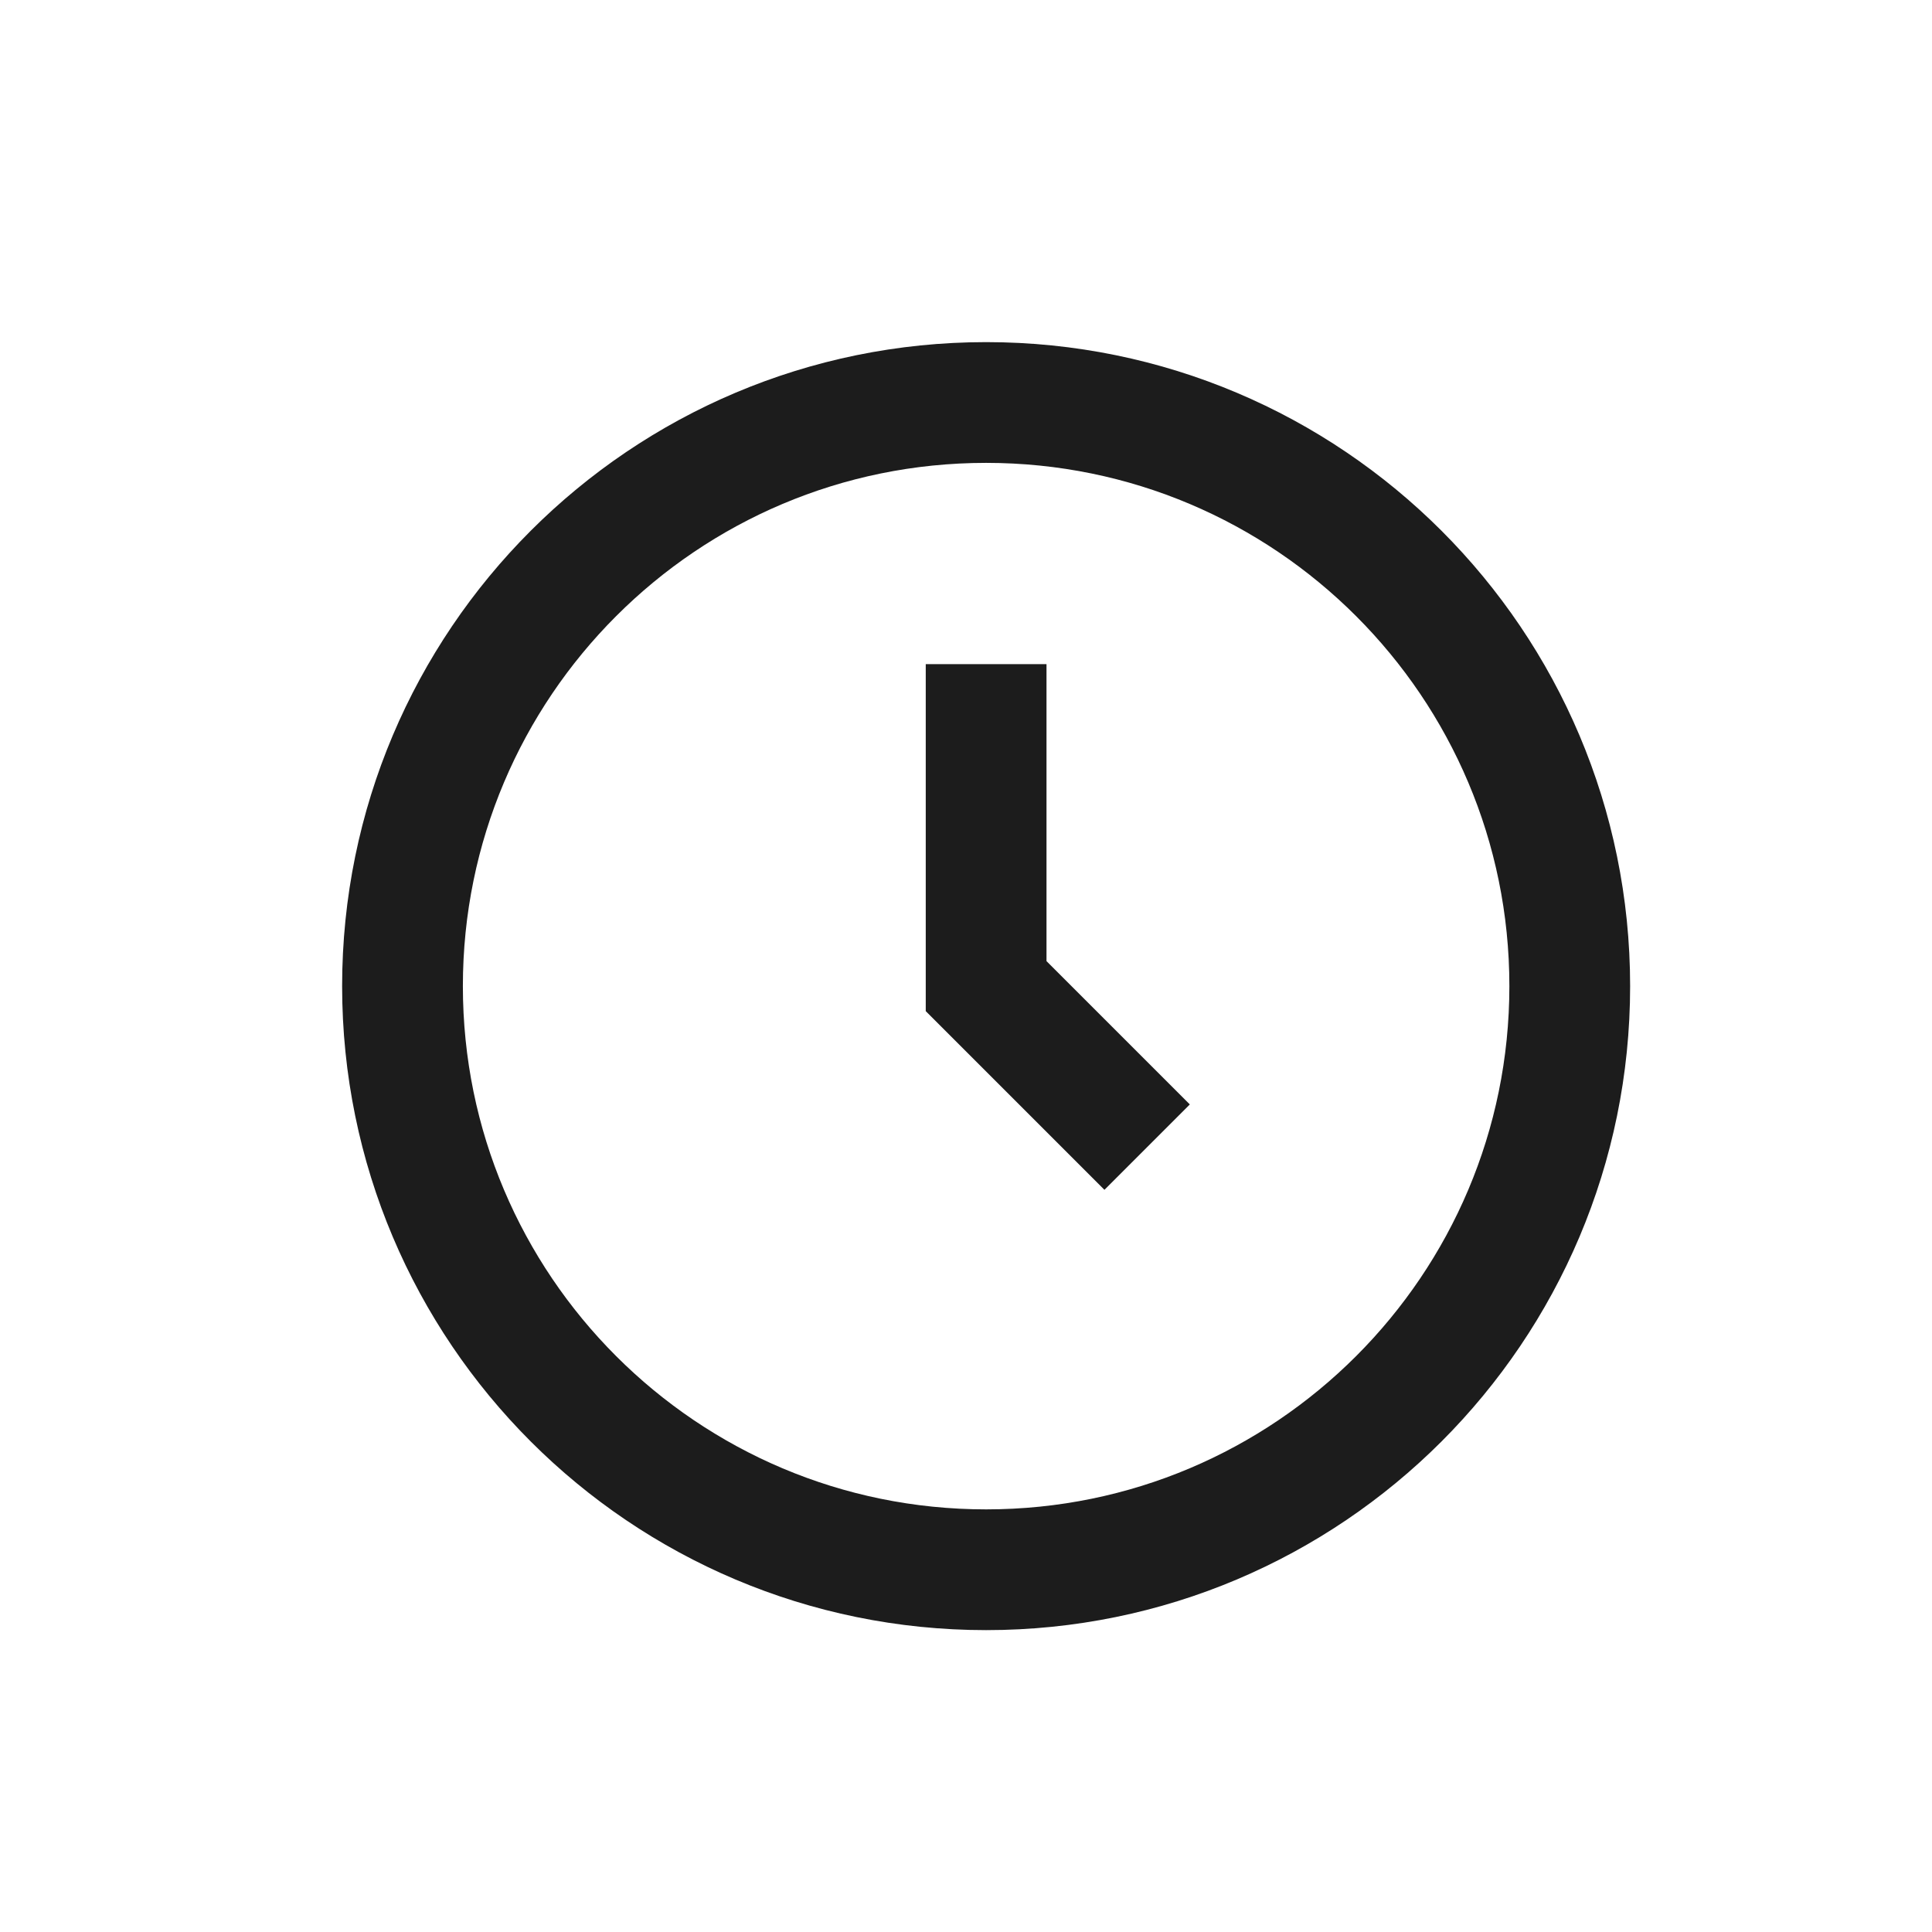
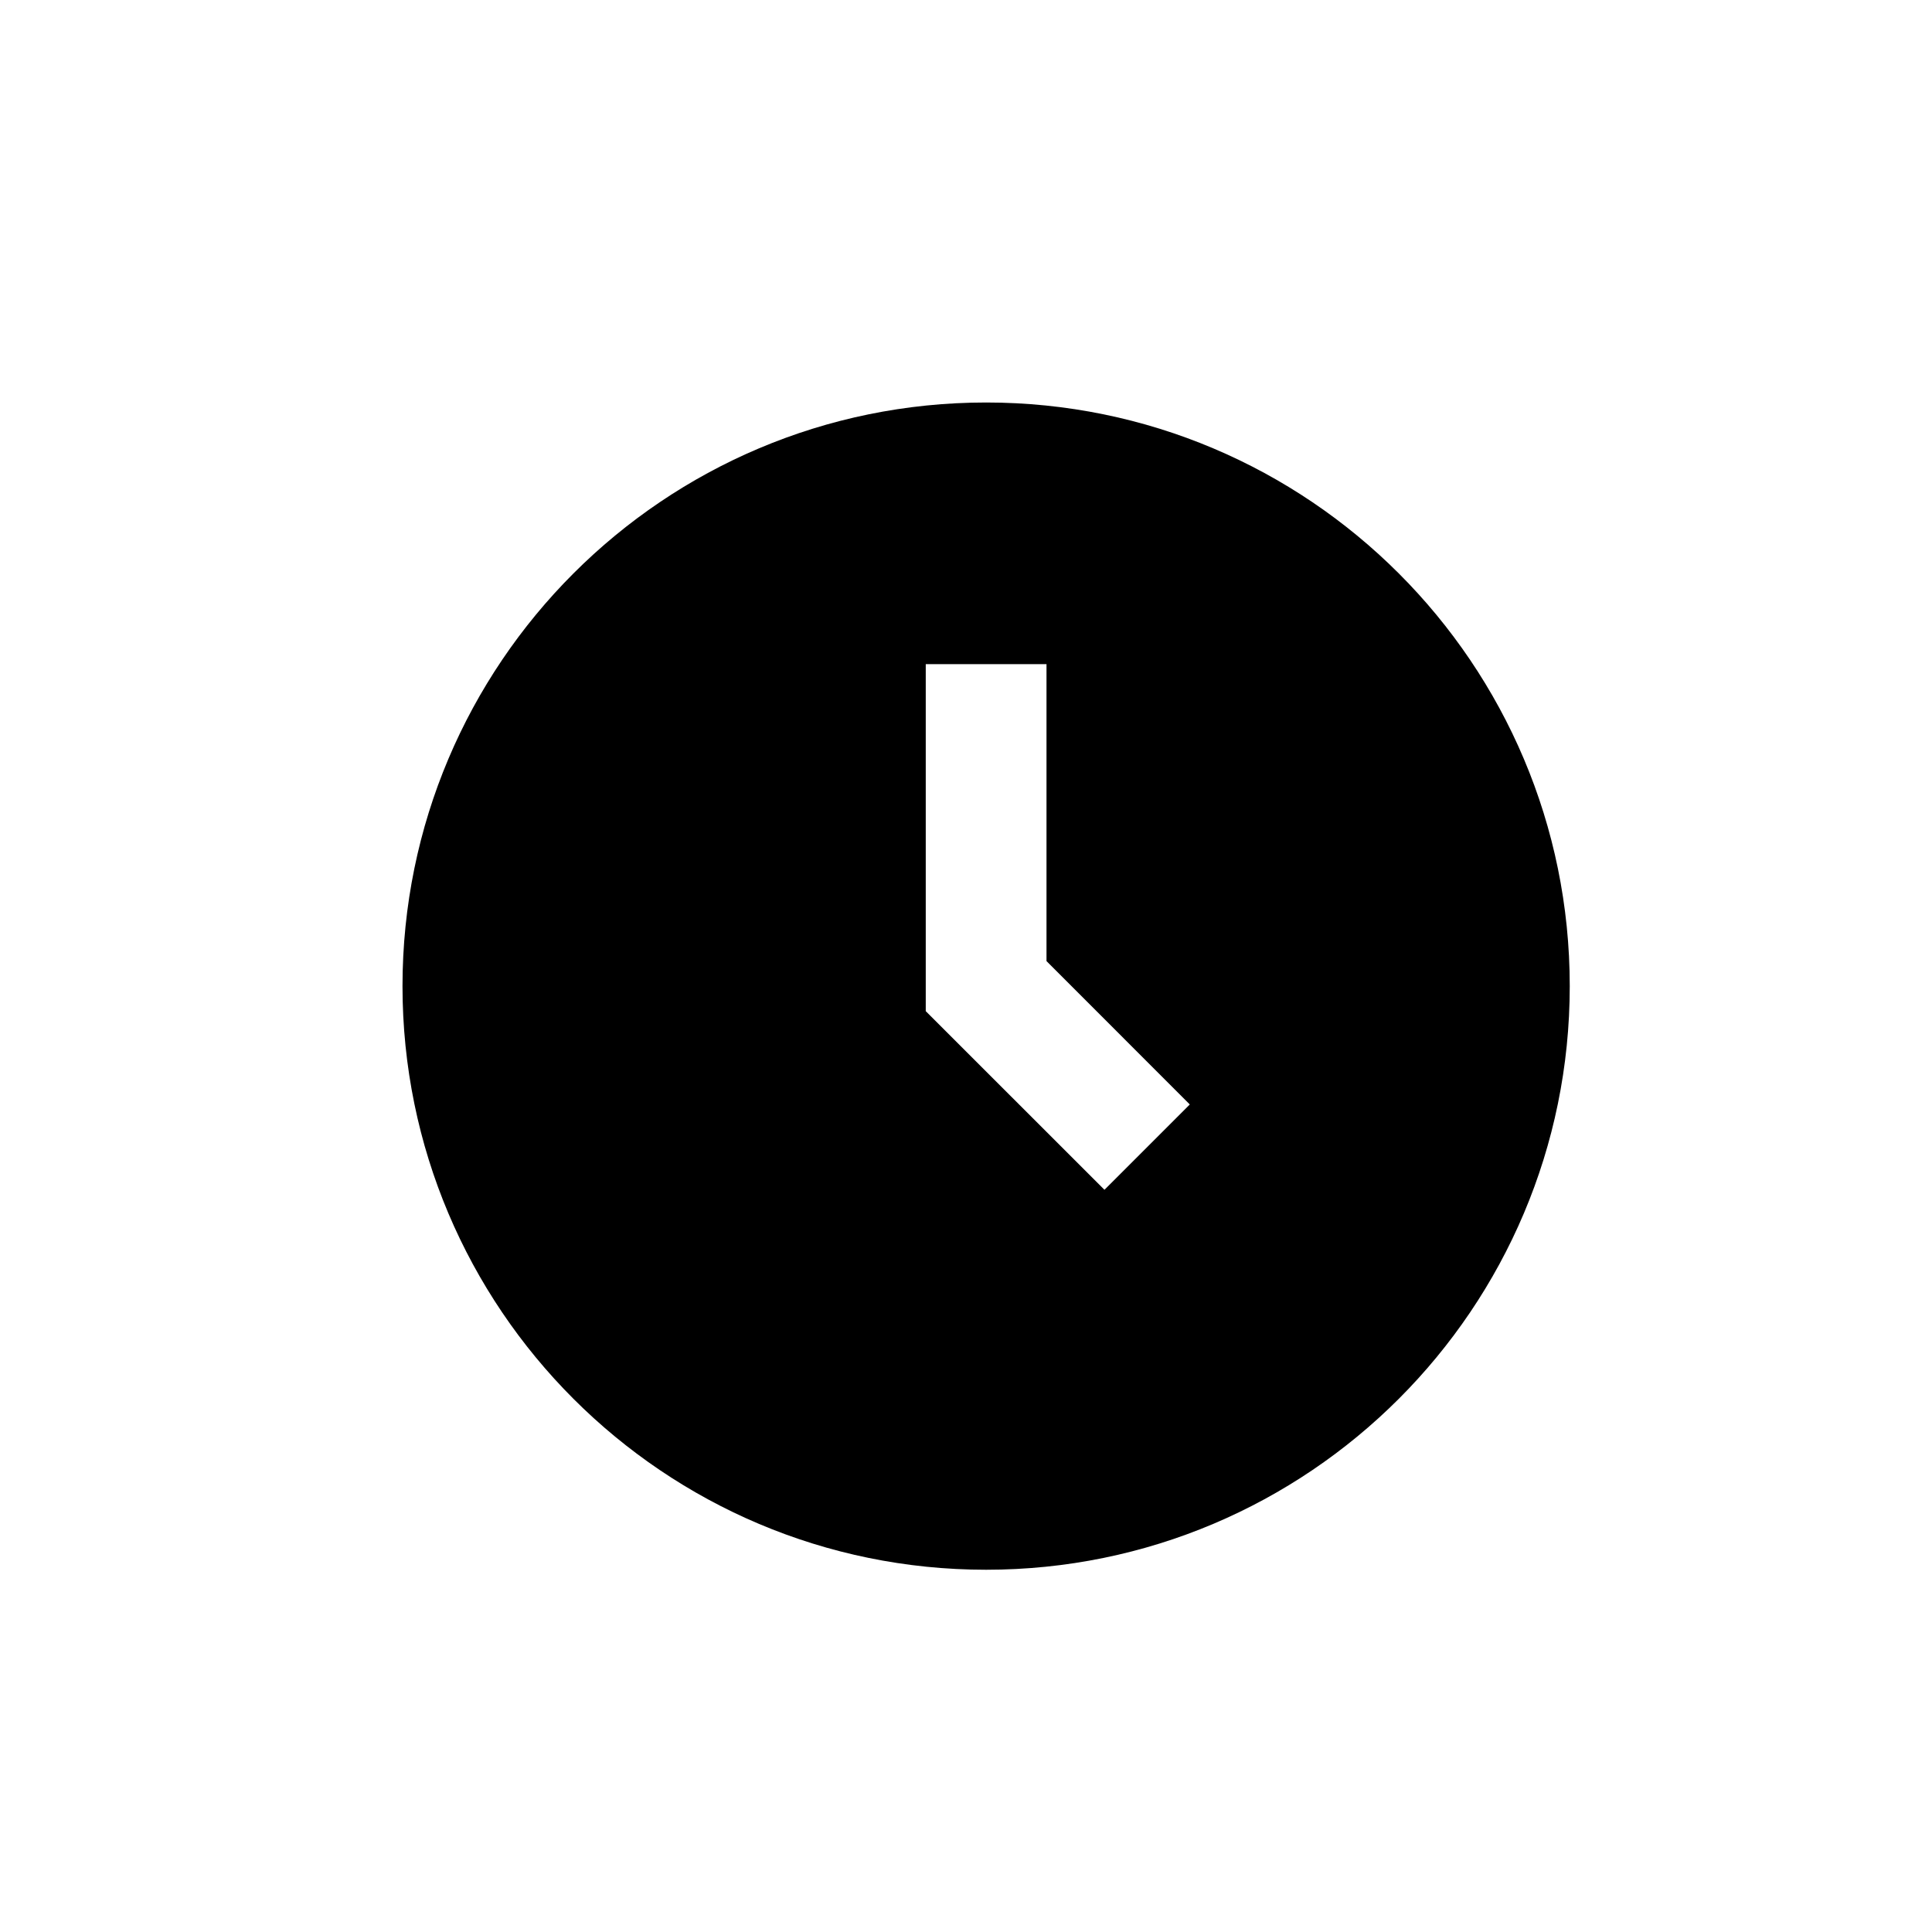
- <svg xmlns="http://www.w3.org/2000/svg" width="24" height="24" viewBox="0 0 24 24" fill="none">
-   <path d="M12.25 8.25V12.25L14.25 14.25M19.5 12.25C19.5 16.254 16.254 19.5 12.25 19.5C8.246 19.5 5 16.254 5 12.25C5 8.246 8.246 5 12.25 5C16.254 5 19.5 8.246 19.5 12.25Z" stroke="#1C1C1C" stroke-width="1.5" />
+ <svg xmlns="http://www.w3.org/2000/svg" width="24" height="24" viewBox="0 0 24 24">
+   <path fill-rule="evenodd" clip-rule="evenodd" d="M19.5 12.25C19.5 16.254 16.254 19.5 12.25 19.5C8.246 19.5 5 16.254 5 12.25C5 8.246 8.246 5 12.25 5C16.254 5 19.5 8.246 19.5 12.25ZM13 11.939V8.25H11.5V12.561L13.72 14.78L14.78 13.72L13 11.939Z" />
</svg>
